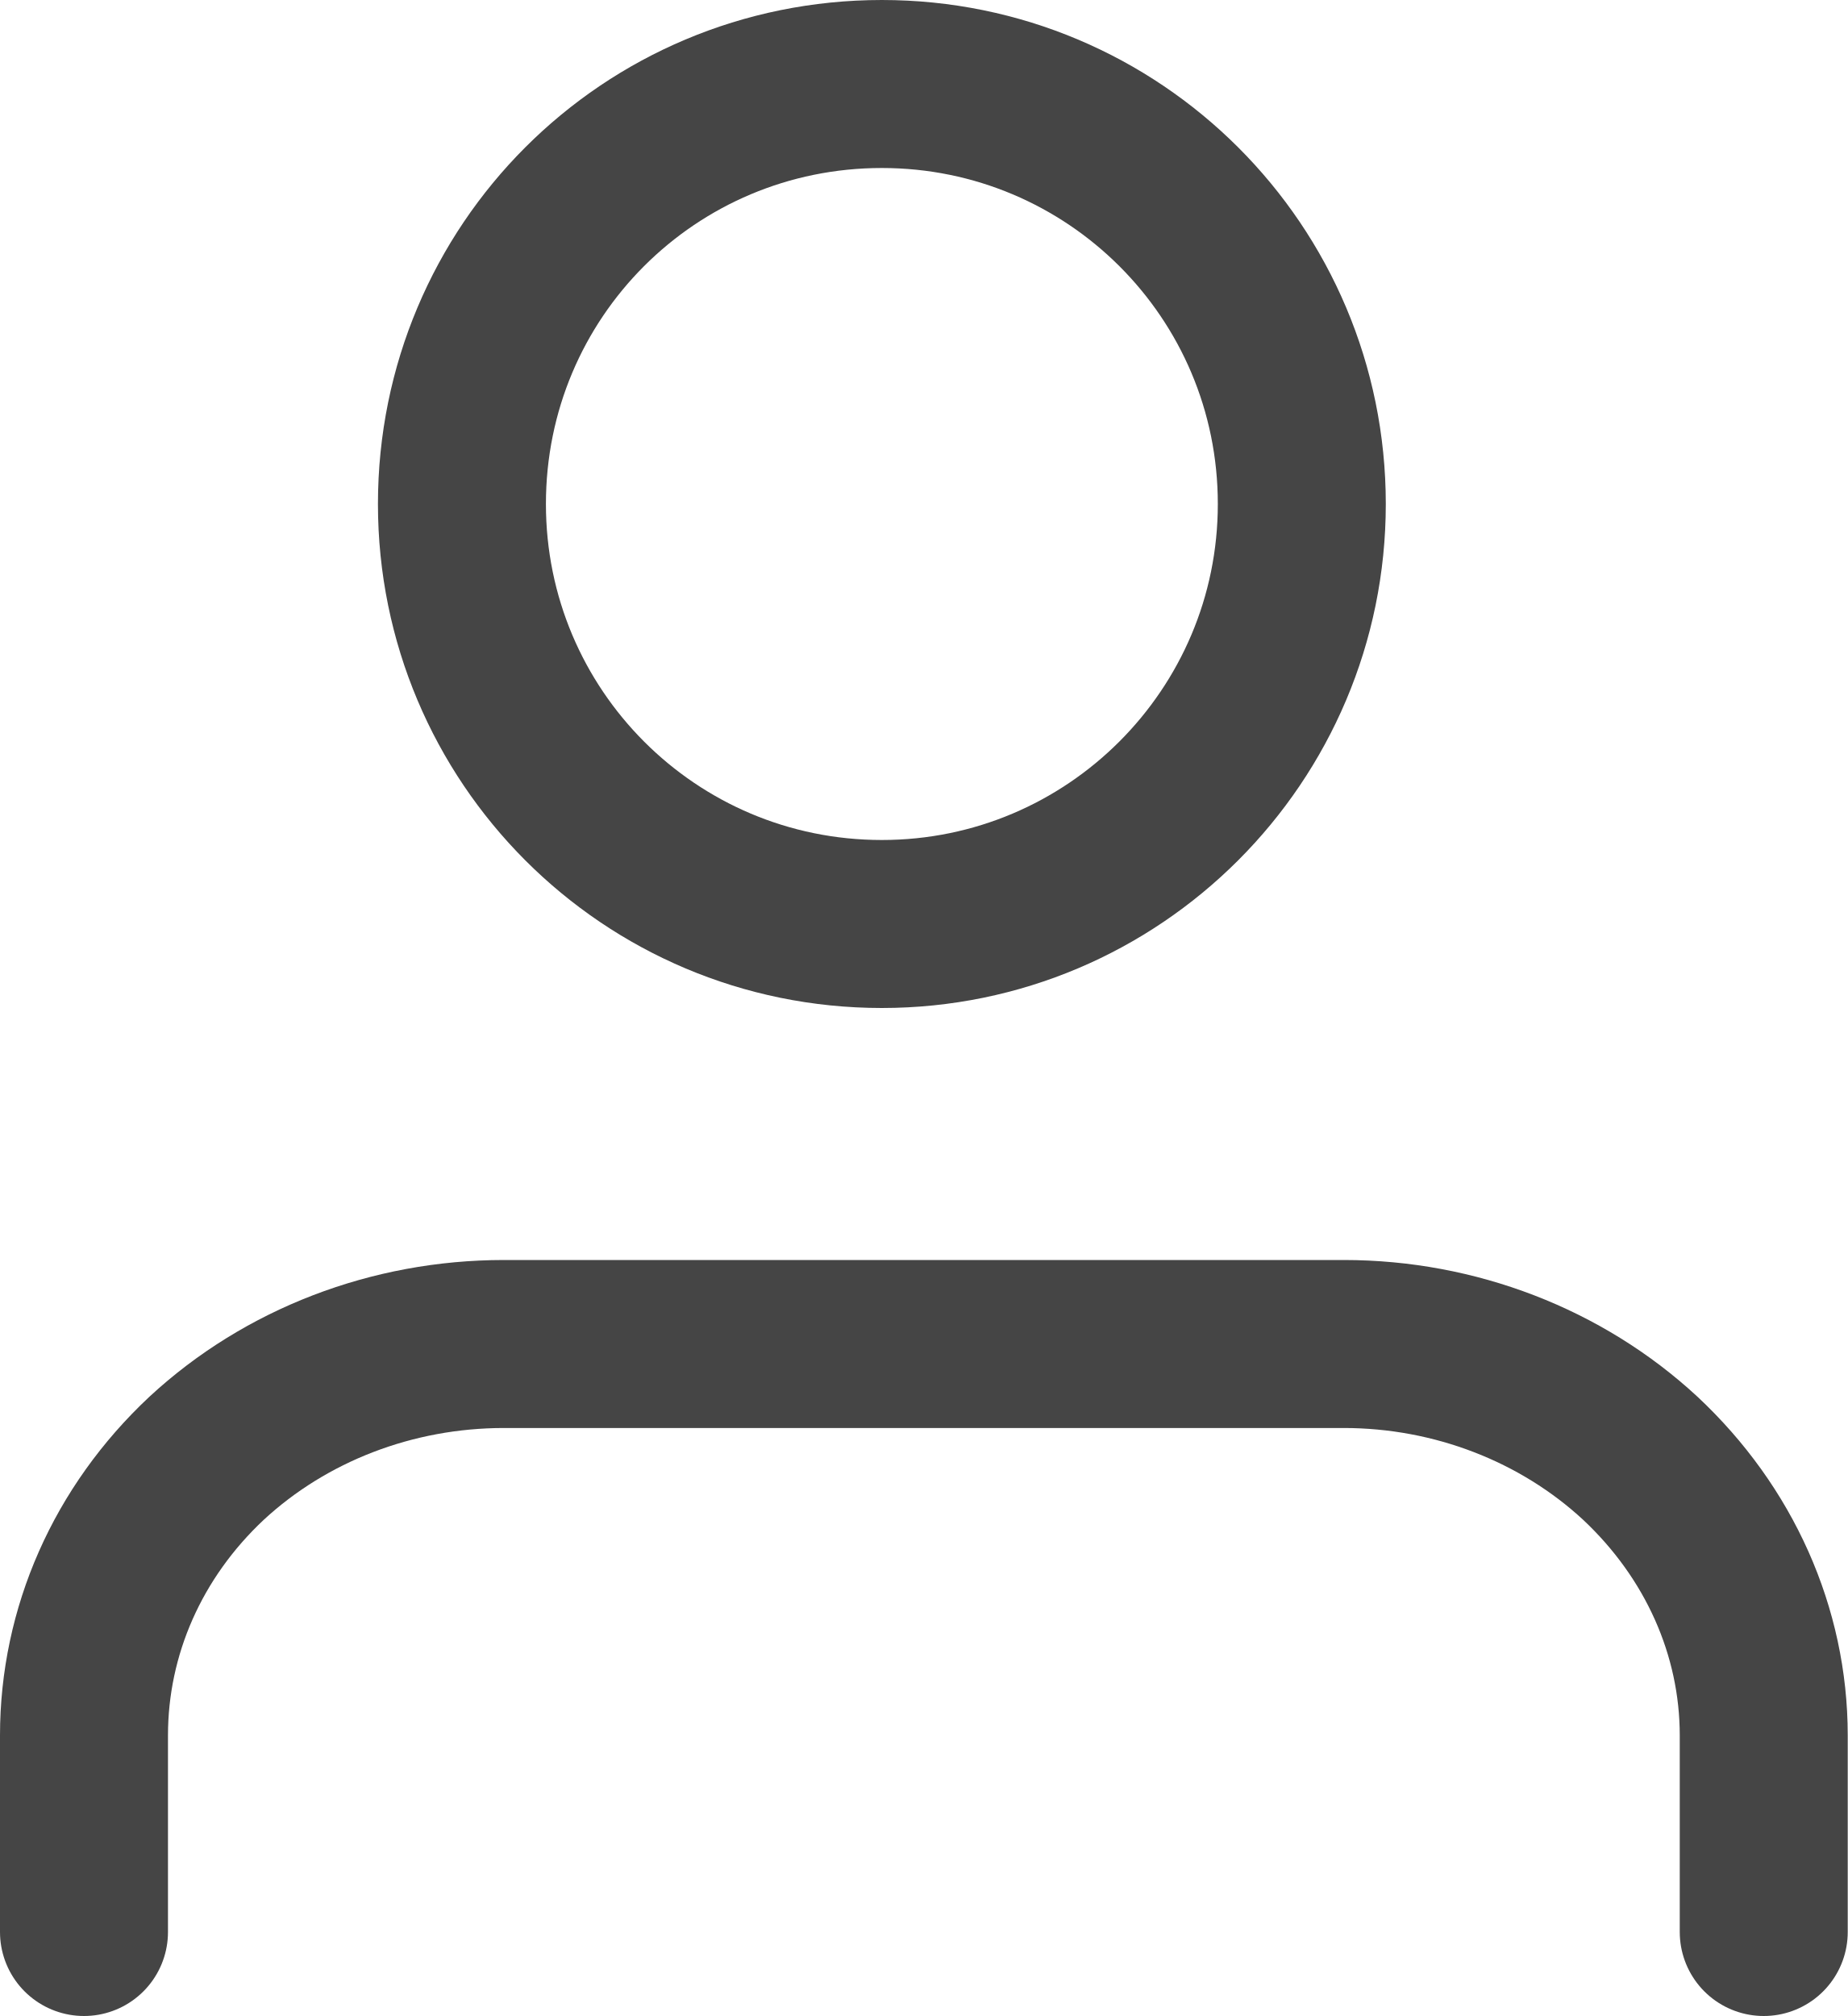
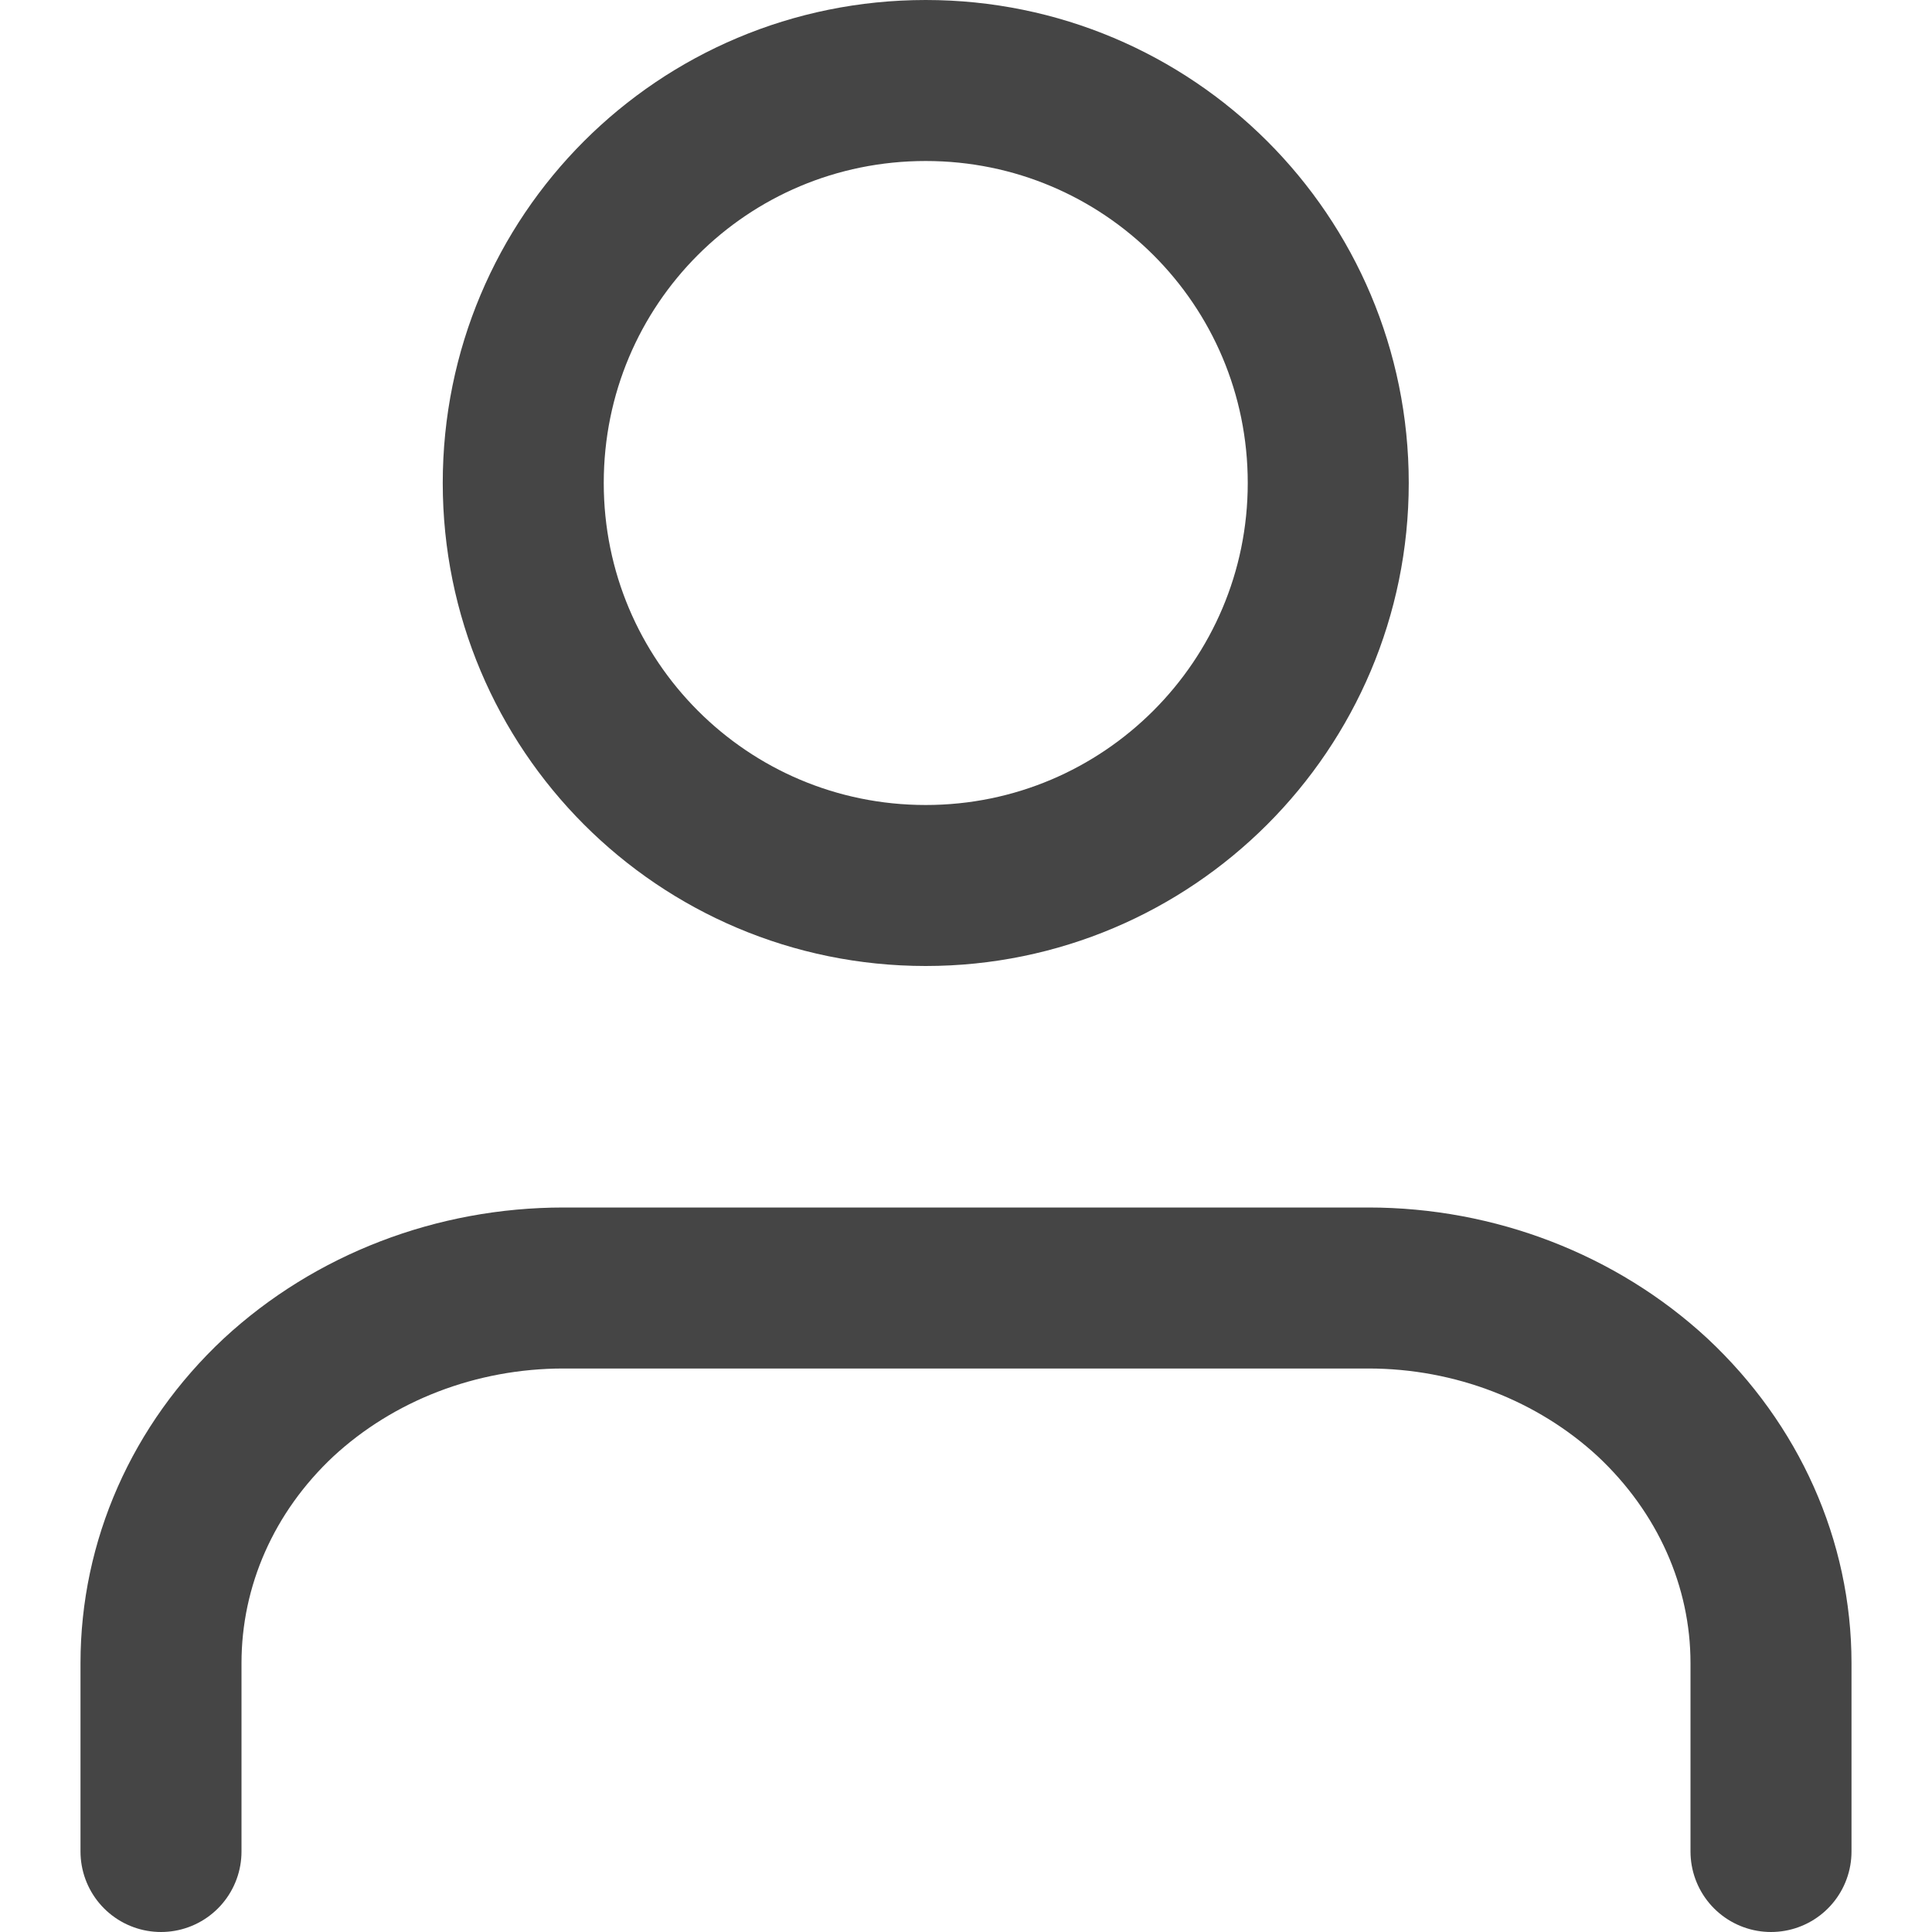
- <svg xmlns="http://www.w3.org/2000/svg" width="22" height="24" viewBox="0 0 22 24" fill="none">
+ <svg xmlns="http://www.w3.org/2000/svg" width="5" height="5" viewBox="0 0 22 24" fill="none">
  <defs />
  <path id="Vector" d="M21 23L21 20.66C21 19.42 20.47 18.24 19.53 17.36C18.59 16.49 17.32 16 16 16L6 16C4.67 16 3.4 16.49 2.46 17.36C1.52 18.24 1 19.42 1 20.66L1 23" stroke="#454545" stroke-opacity="1" stroke-width="2" stroke-linejoin="round" stroke-linecap="round" />
  <path id="Vector" d="M10.5 11C7.73 11 5.5 8.76 5.5 6C5.5 3.23 7.73 1 10.5 1C13.26 1 15.5 3.23 15.5 6C15.5 8.76 13.26 11 10.5 11Z" stroke="#454545" stroke-opacity="1" stroke-width="2" stroke-linejoin="round" />
</svg>
